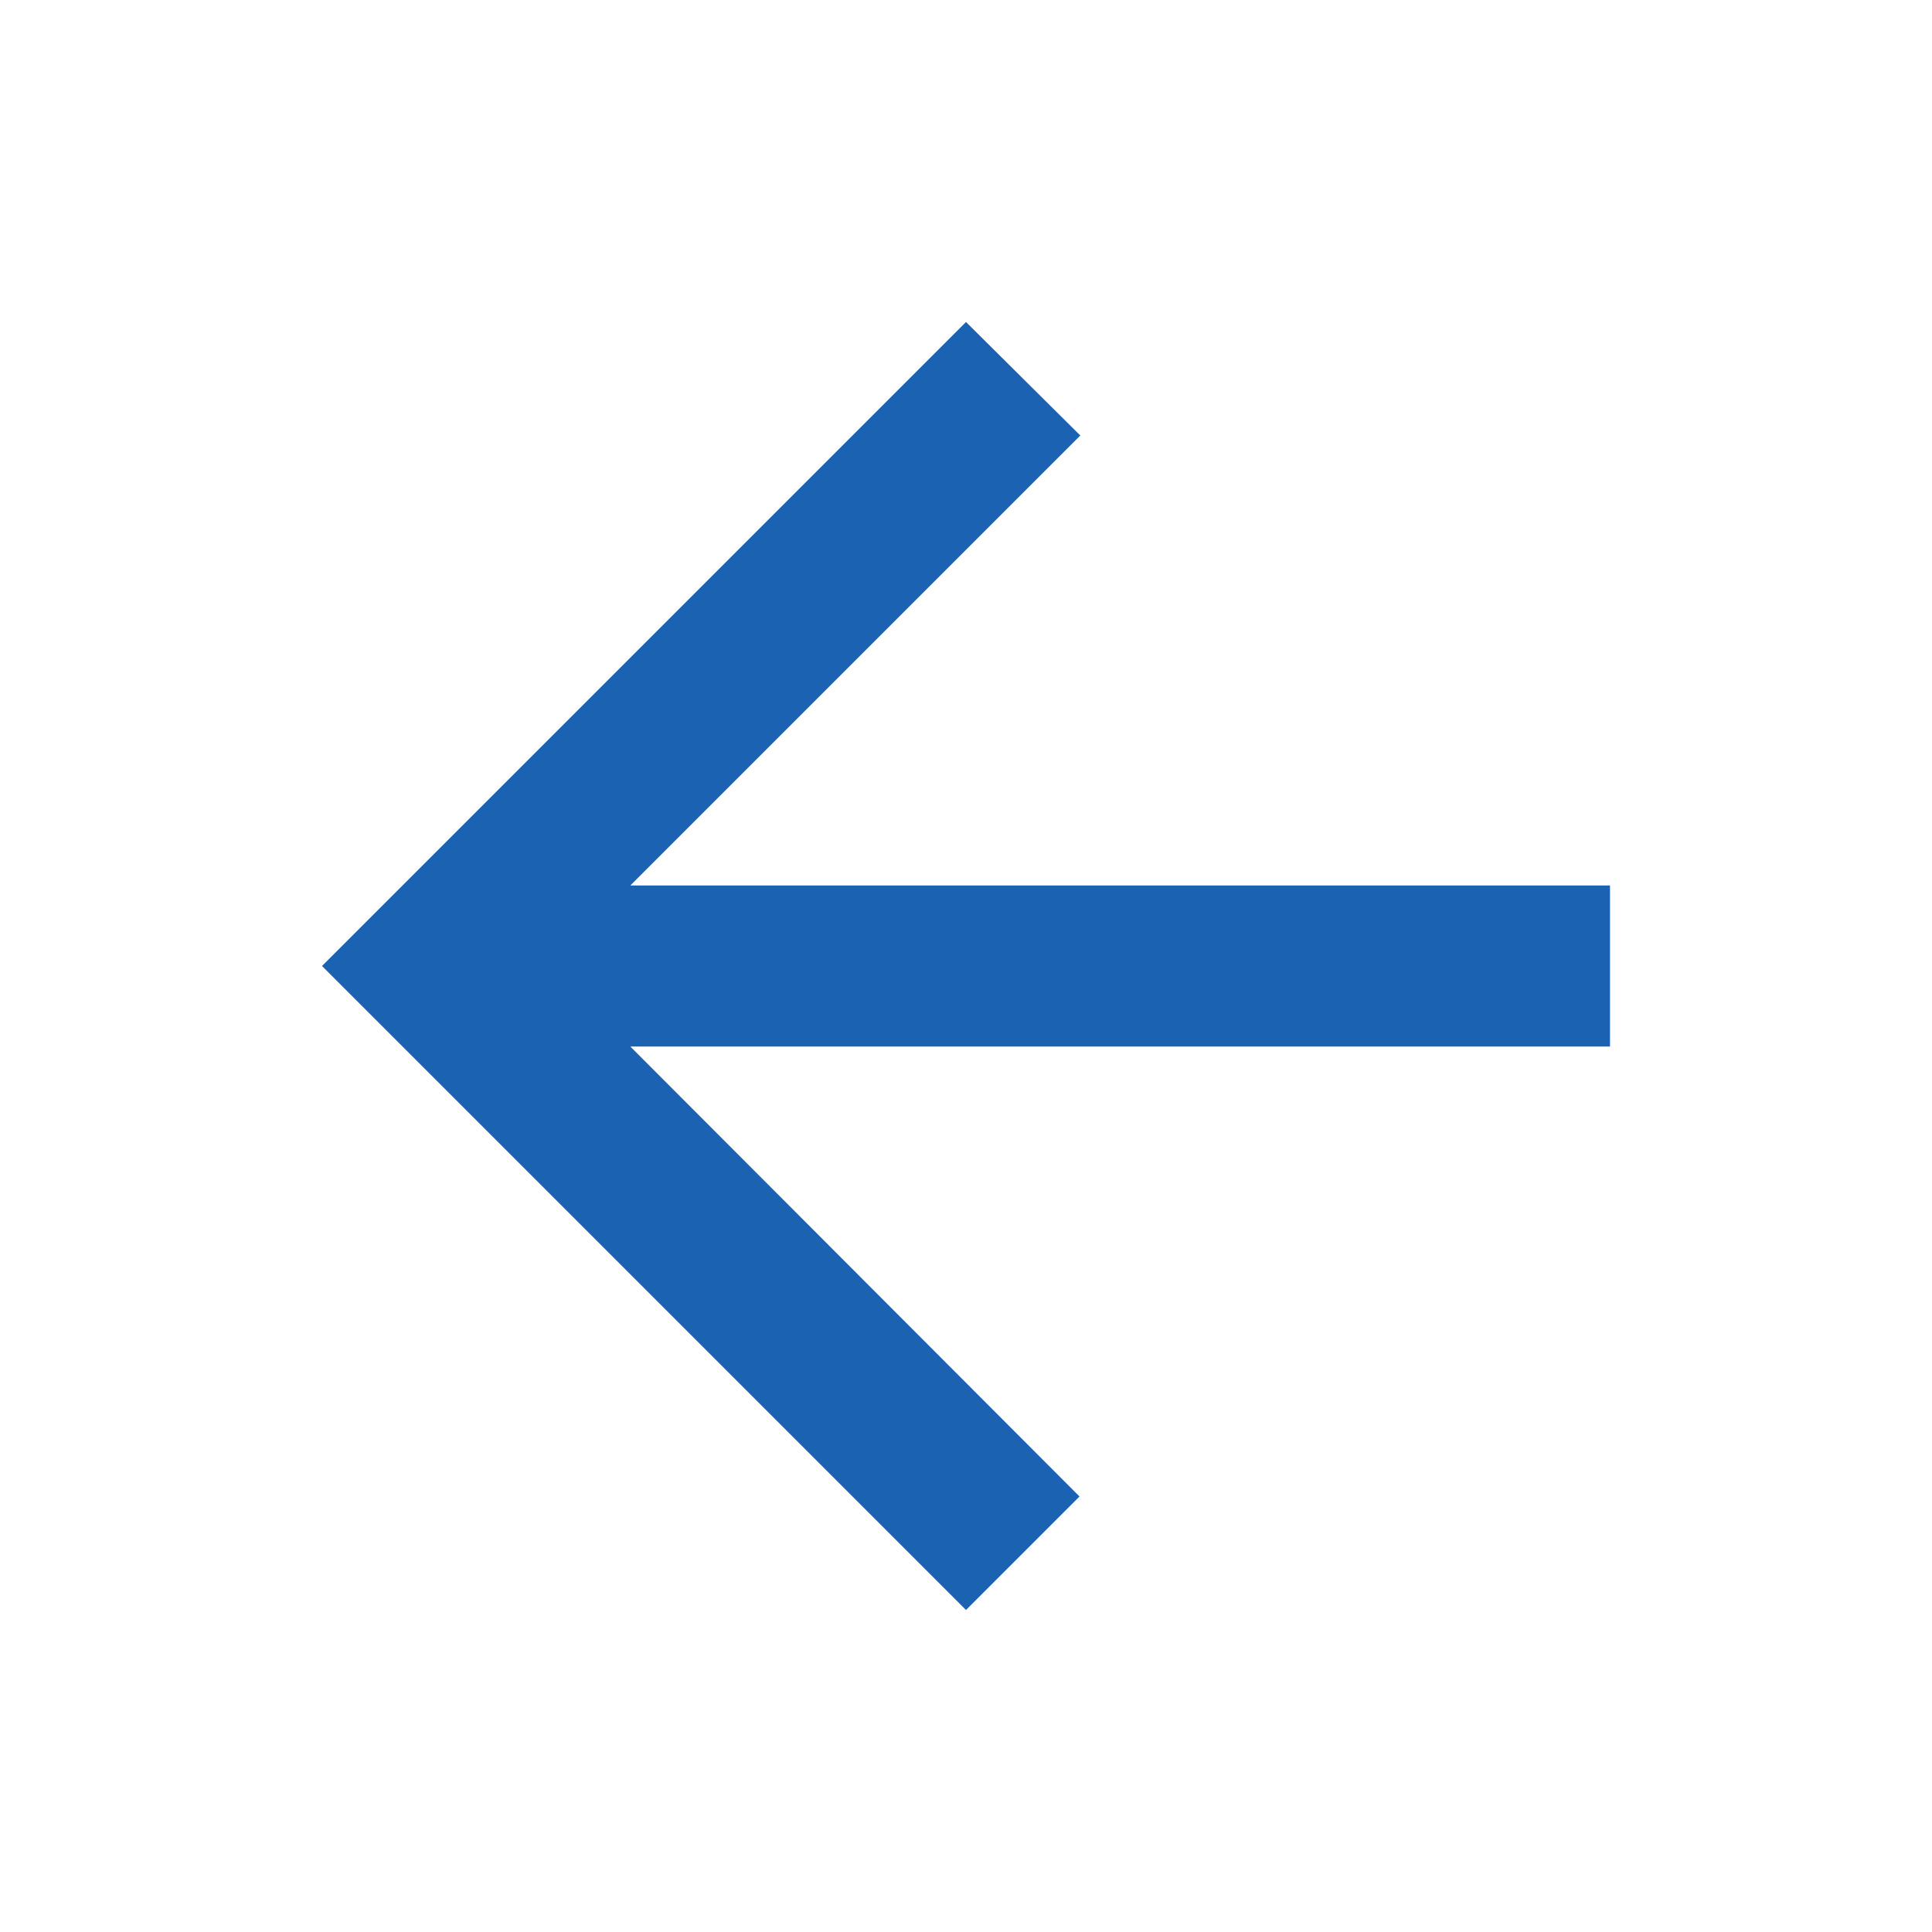
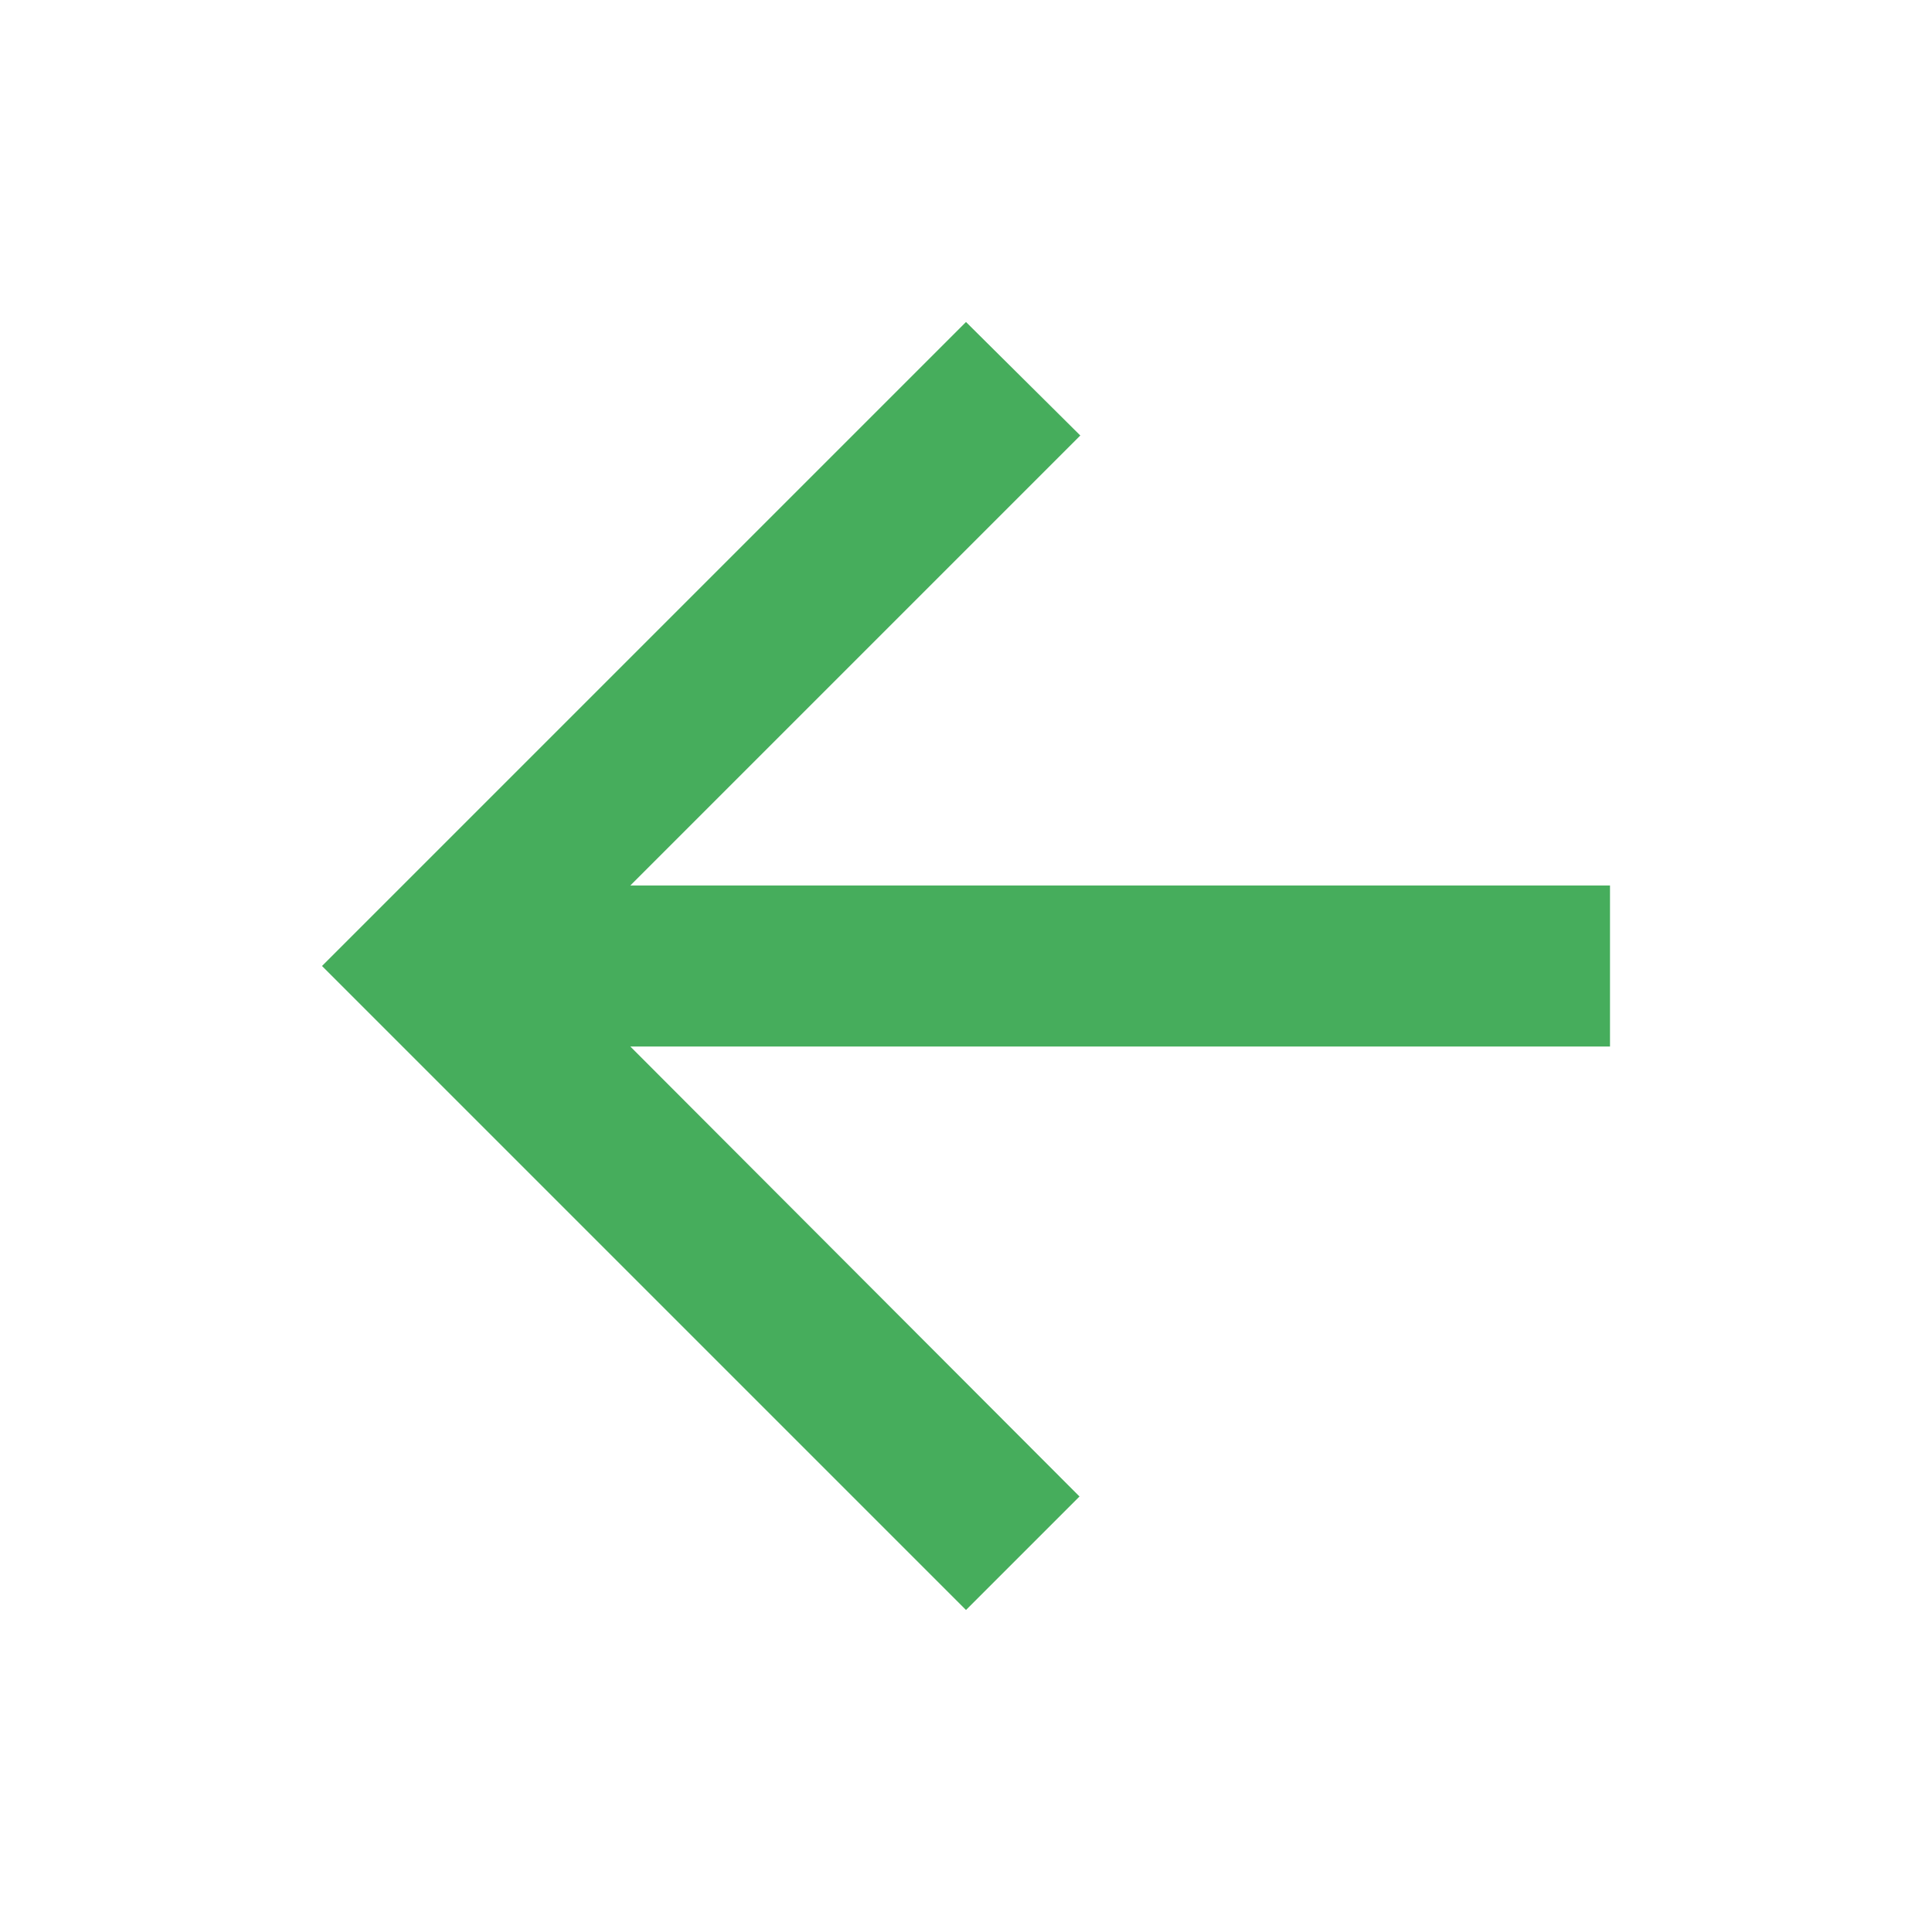
- <svg xmlns="http://www.w3.org/2000/svg" height="24px" viewBox="0 0 24 24" width="24px" fill="#1b62b3">
+ <svg xmlns="http://www.w3.org/2000/svg" height="24px" viewBox="0 0 24 24" width="24px" fill="#46ad5c">
  <path d="M0 0h24v24H0V0z" fill="none" />
  <path d="M20 11H7.83l5.59-5.59L12 4l-8 8 8 8 1.41-1.41L7.83 13H20v-2z" />
</svg>
